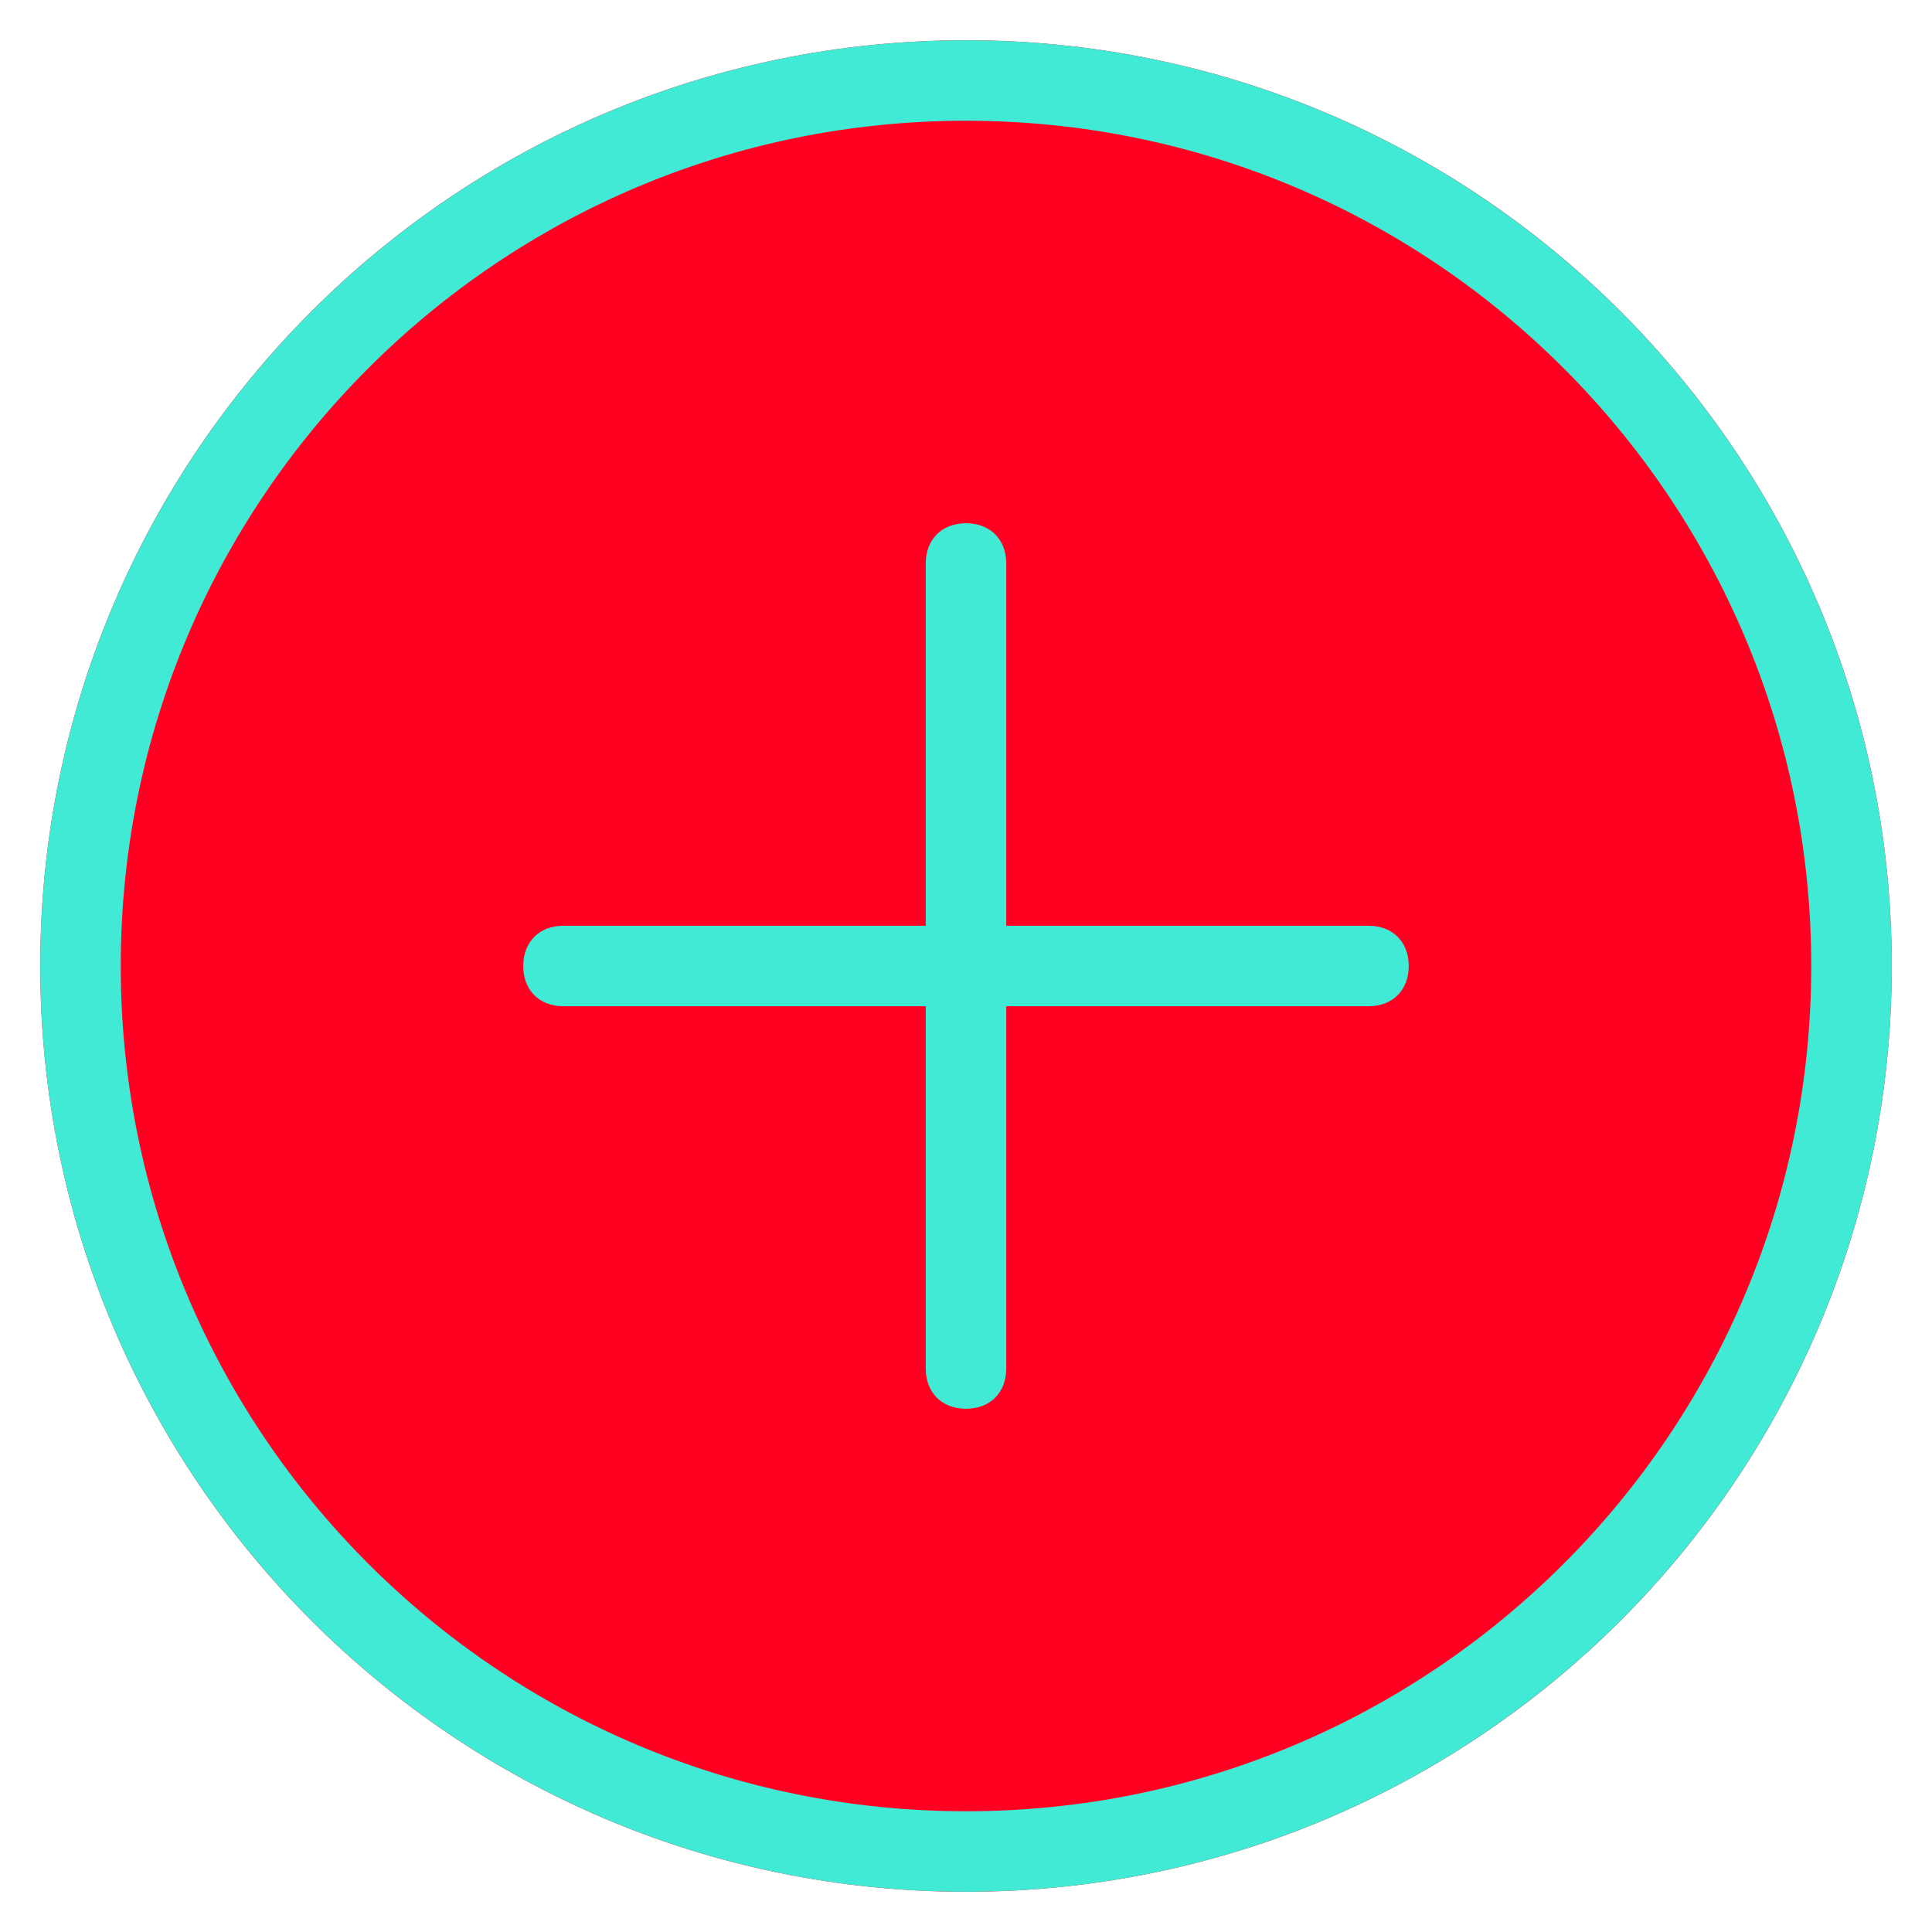
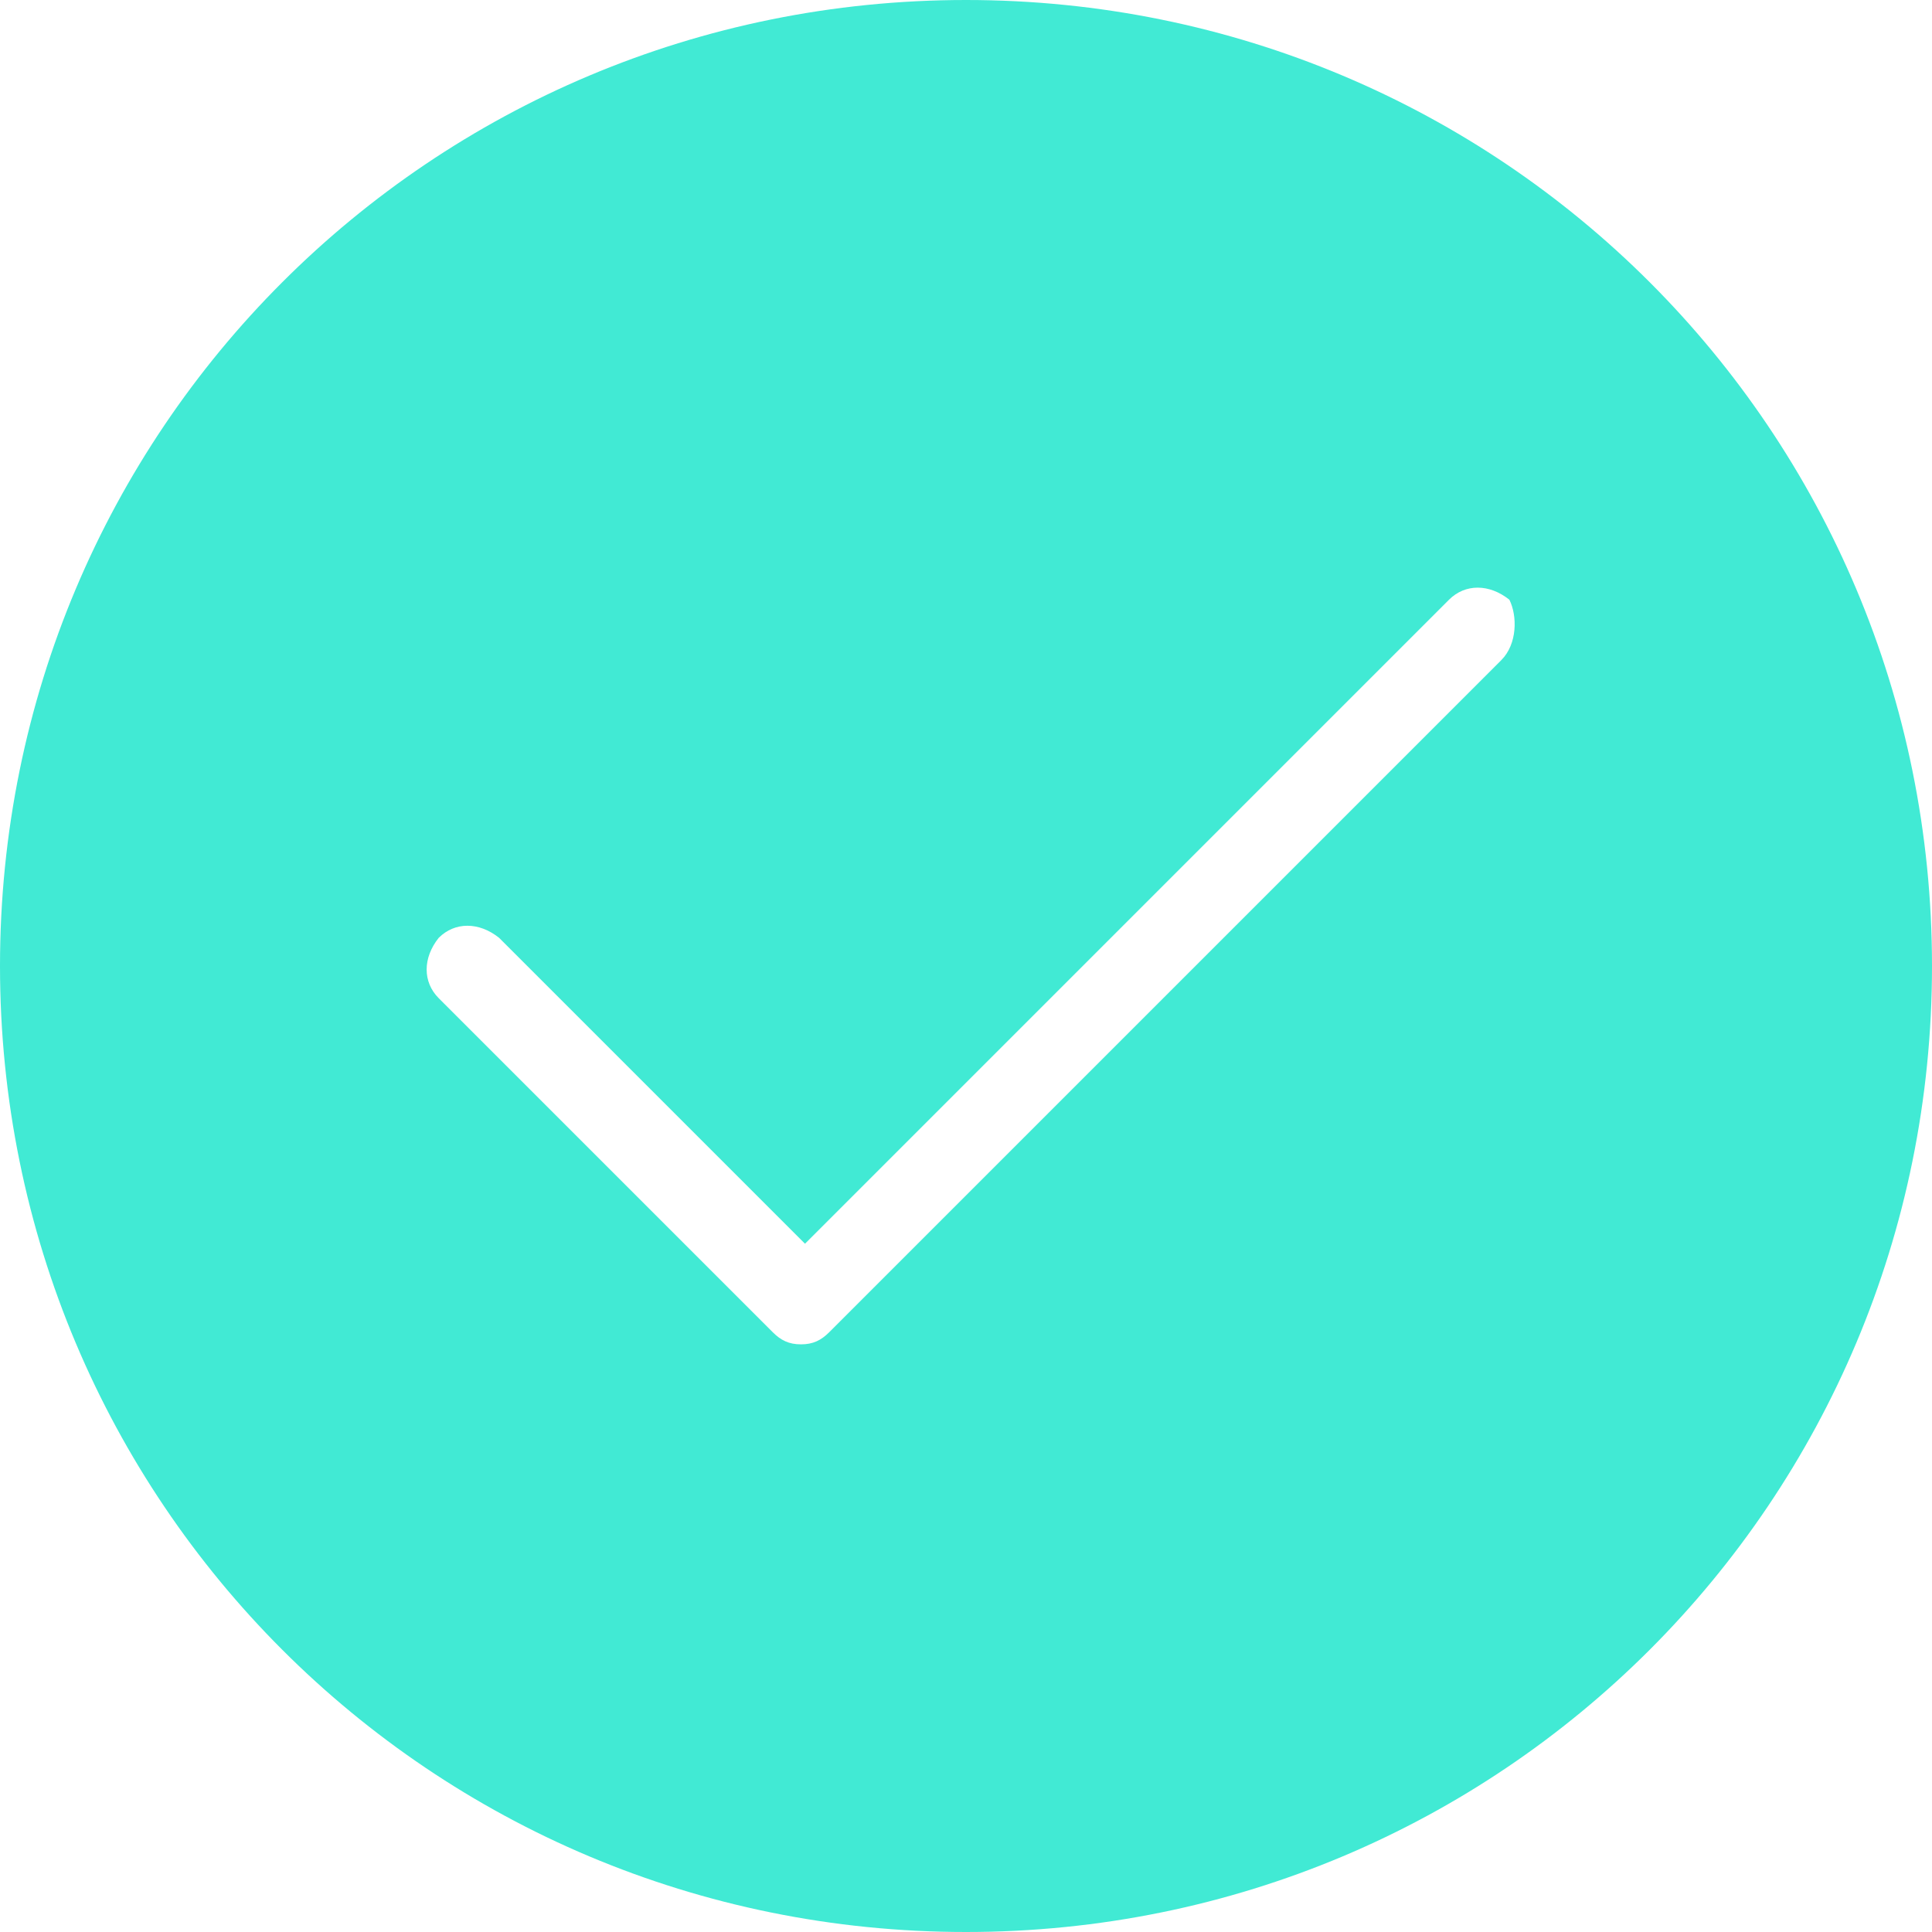
<svg xmlns="http://www.w3.org/2000/svg" version="1.1" id="Layer_1" x="0px" y="0px" viewBox="0 0 48 48" style="enable-background:new 0 0 48 48;" xml:space="preserve">
  <style type="text/css">
- 	.st0{fill:#FF0022;enable-background:new    ;}
- 	.st1{fill:#41EAD4;}
+ 	.st0{fill:#41EAD4;}
</style>
-   <circle class="st0" cx="24" cy="24" r="23" />
-   <path class="st1" d="M34,23h-9v-9c0-0.6-0.4-1-1-1s-1,0.4-1,1v9h-9c-0.6,0-1,0.4-1,1s0.4,1,1,1h9v9c0,0.6,0.4,1,1,1s1-0.4,1-1v-9h9  c0.6,0,1-0.4,1-1S34.6,23,34,23z" />
-   <path class="st1" d="M24,45C12.4,45,3,35.6,3,24S12.4,3,24,3s21,9.4,21,21S35.6,45,24,45z M24,1C11.3,1,1,11.3,1,24s10.3,23,23,23  s23-10.3,23-23S36.7,1,24,1z" />
+   <path class="st0" d="M37.3,16.4L20.6,33.1c-0.2,0.2-0.4,0.3-0.7,0.3c-0.3,0-0.5-0.1-0.7-0.3l-8.3-8.3c-0.4-0.4-0.4-1,0-1.5  c0.4-0.4,1-0.4,1.5,0l7.6,7.6l16-16c0.4-0.4,1-0.4,1.5,0C37.7,15.3,37.7,16,37.3,16.4z M24,0C10.7,0,0,10.7,0,24s10.7,24,24,24  s24-10.7,24-24S37.3,0,24,0z" />
</svg>
